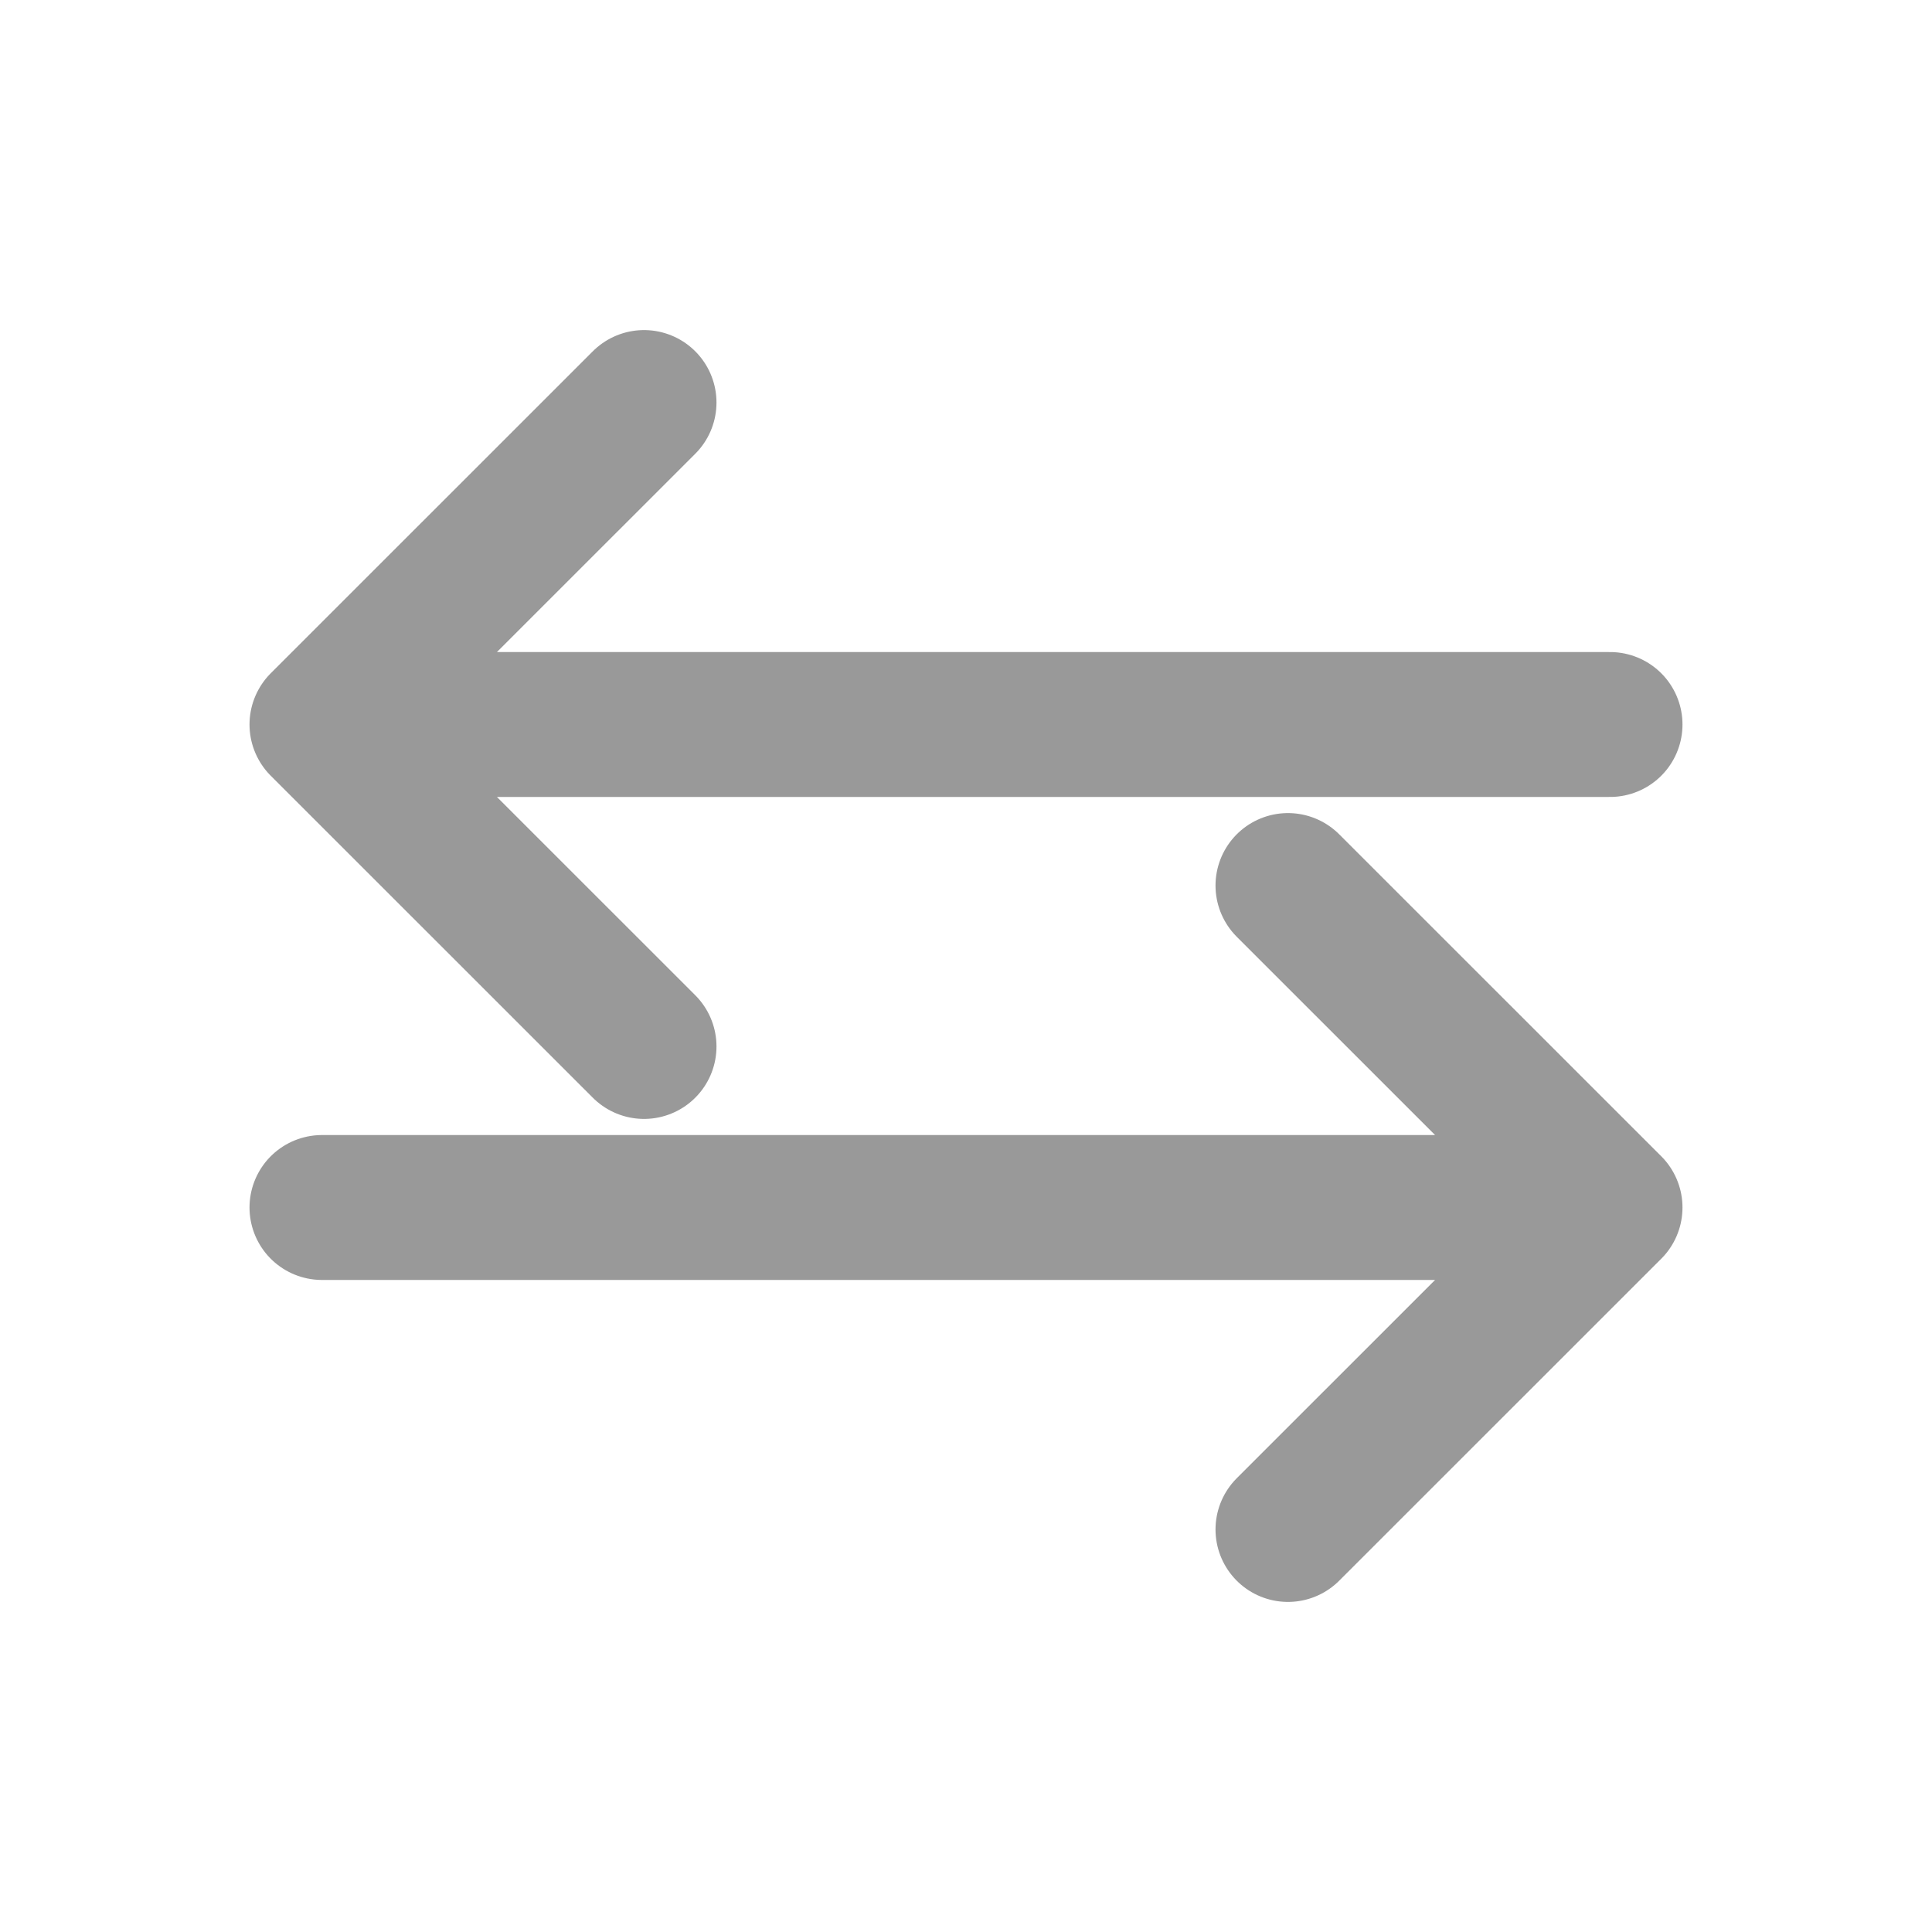
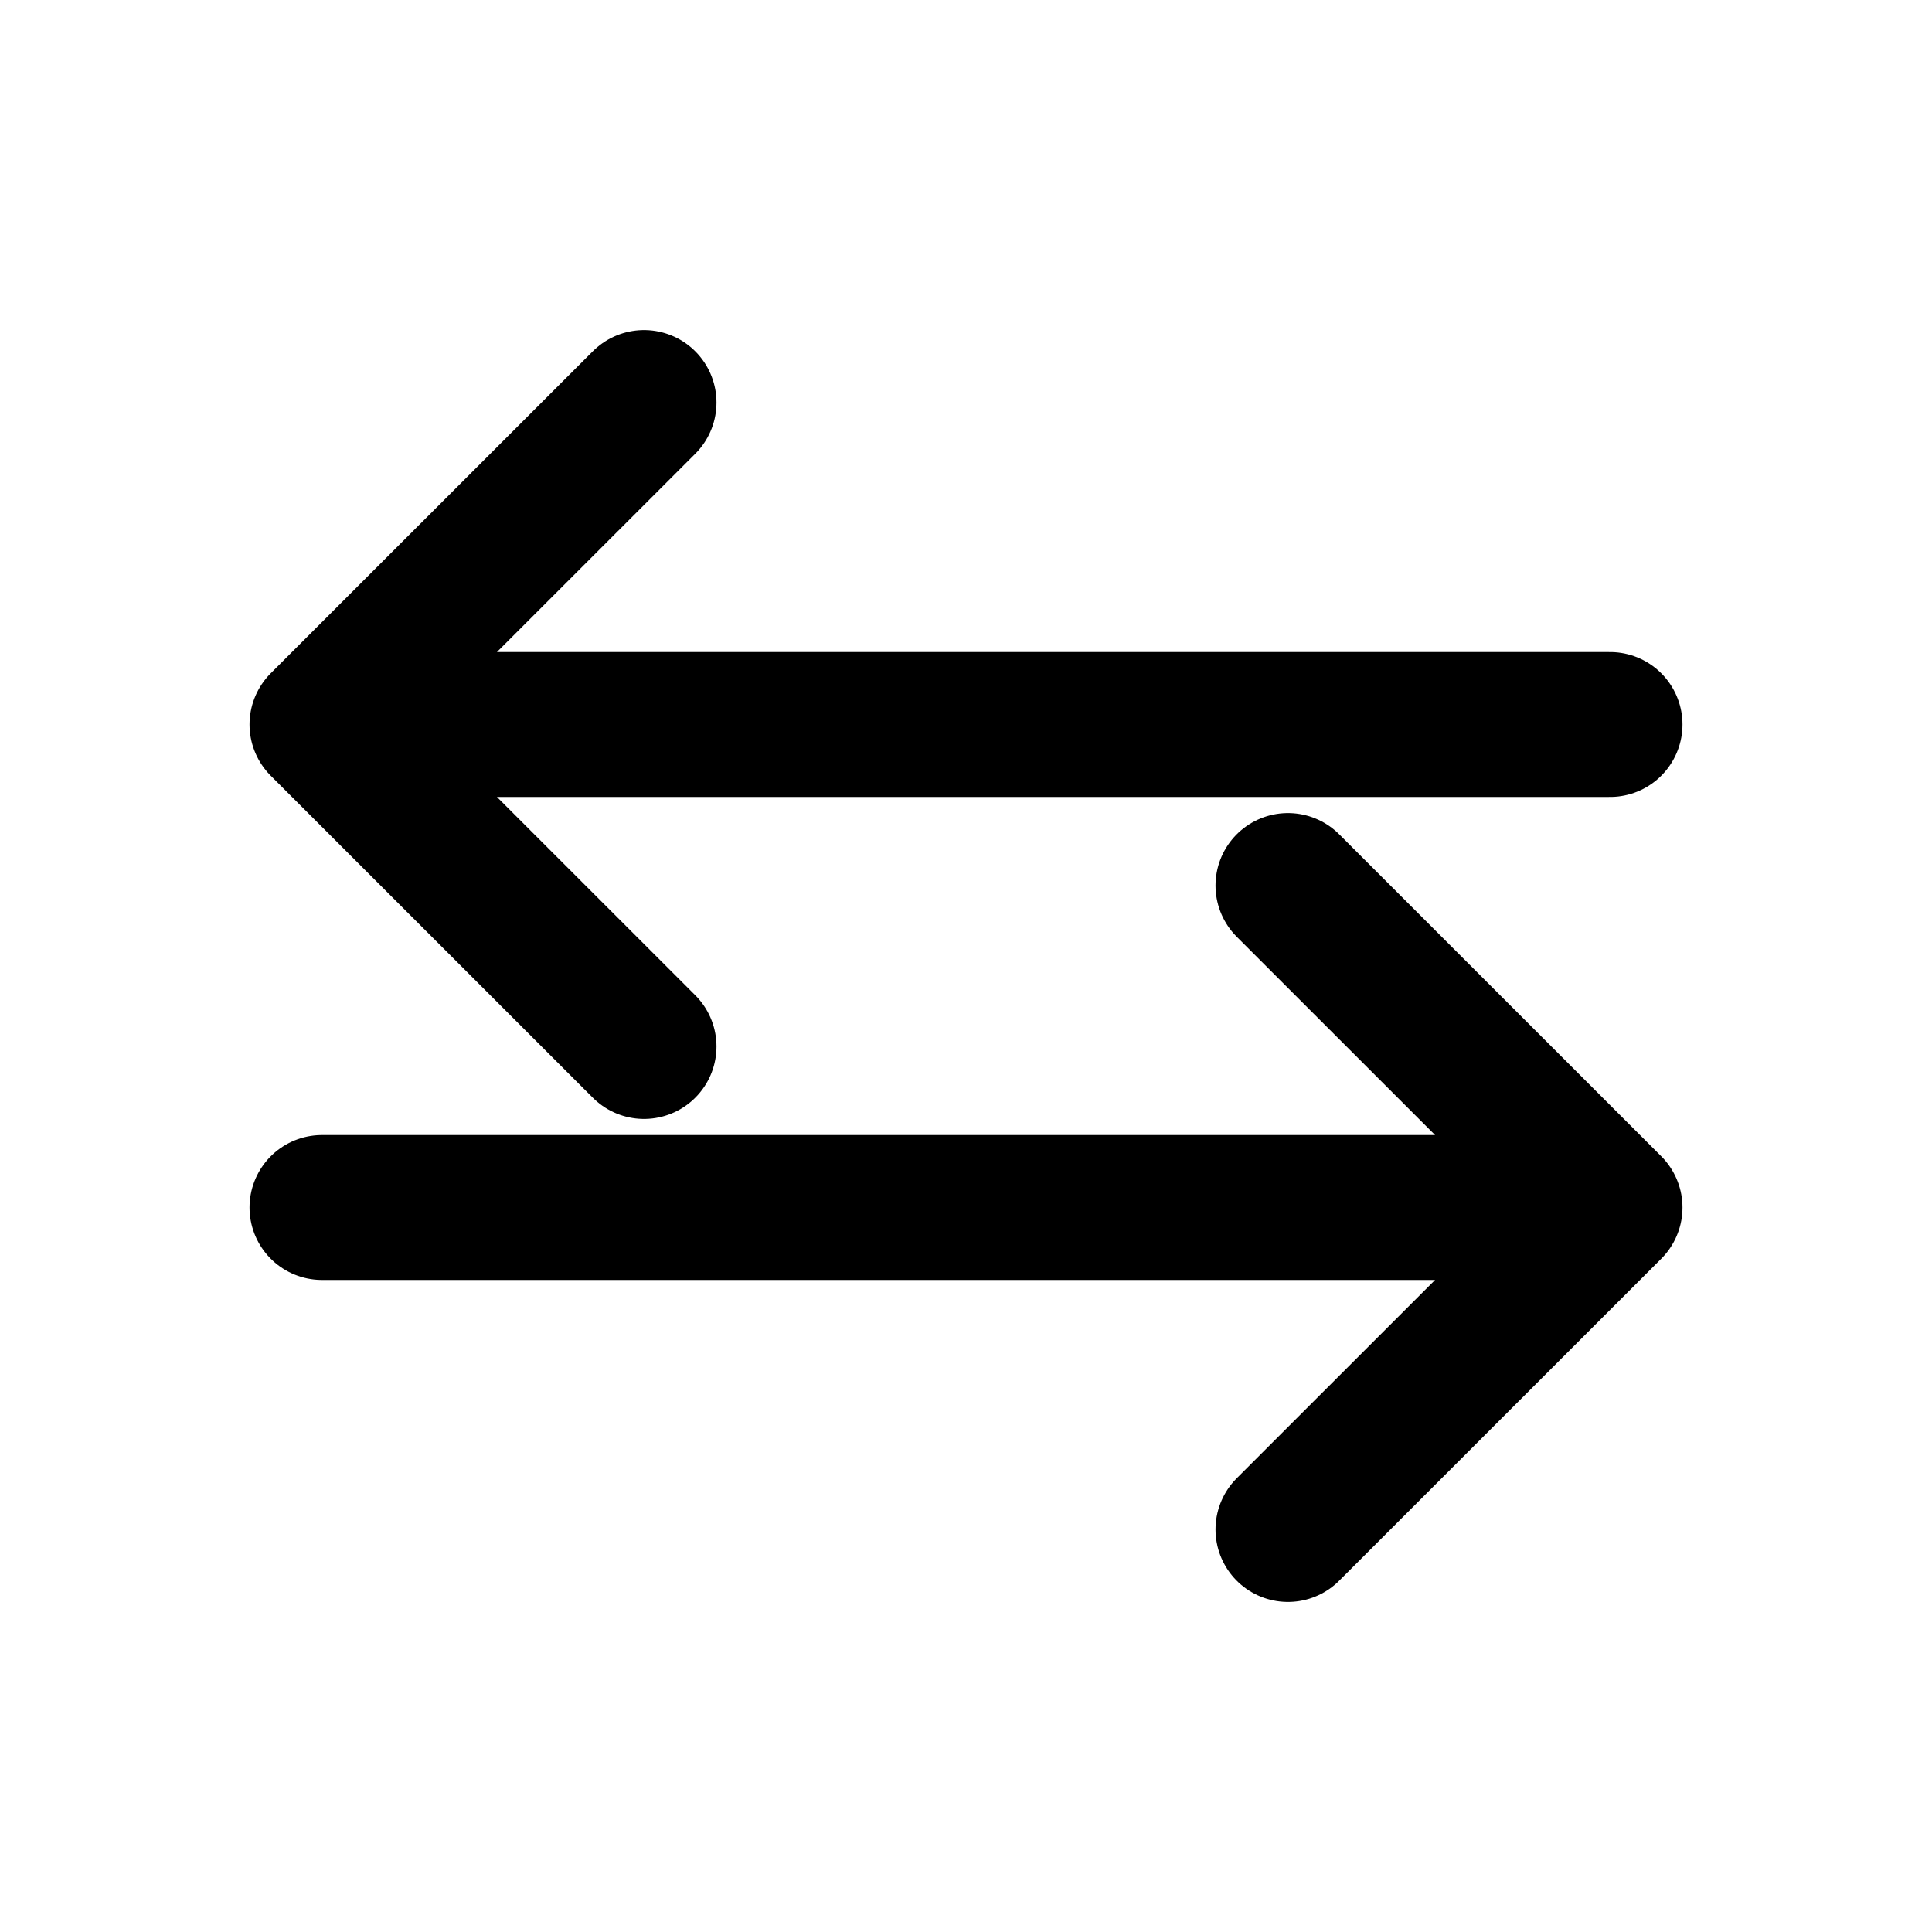
<svg xmlns="http://www.w3.org/2000/svg" width="20" height="20" viewBox="0 0 20 20" fill="none">
-   <path d="M6.667 4.167L3.333 7.5M3.333 7.5L6.667 10.833M3.333 7.5H16.667M13.333 15.833L16.667 12.5M16.667 12.5L13.333 9.167M16.667 12.5H3.333" stroke="#999999" stroke-width="1.5" stroke-linecap="round" stroke-linejoin="round" />
+   <path d="M6.667 4.167L3.333 7.5M3.333 7.5L6.667 10.833M3.333 7.5H16.667M13.333 15.833L16.667 12.5M16.667 12.5L13.333 9.167M16.667 12.5H3.333" stroke="currentColor" stroke-width="1.5" stroke-linecap="round" stroke-linejoin="round" />
</svg>
